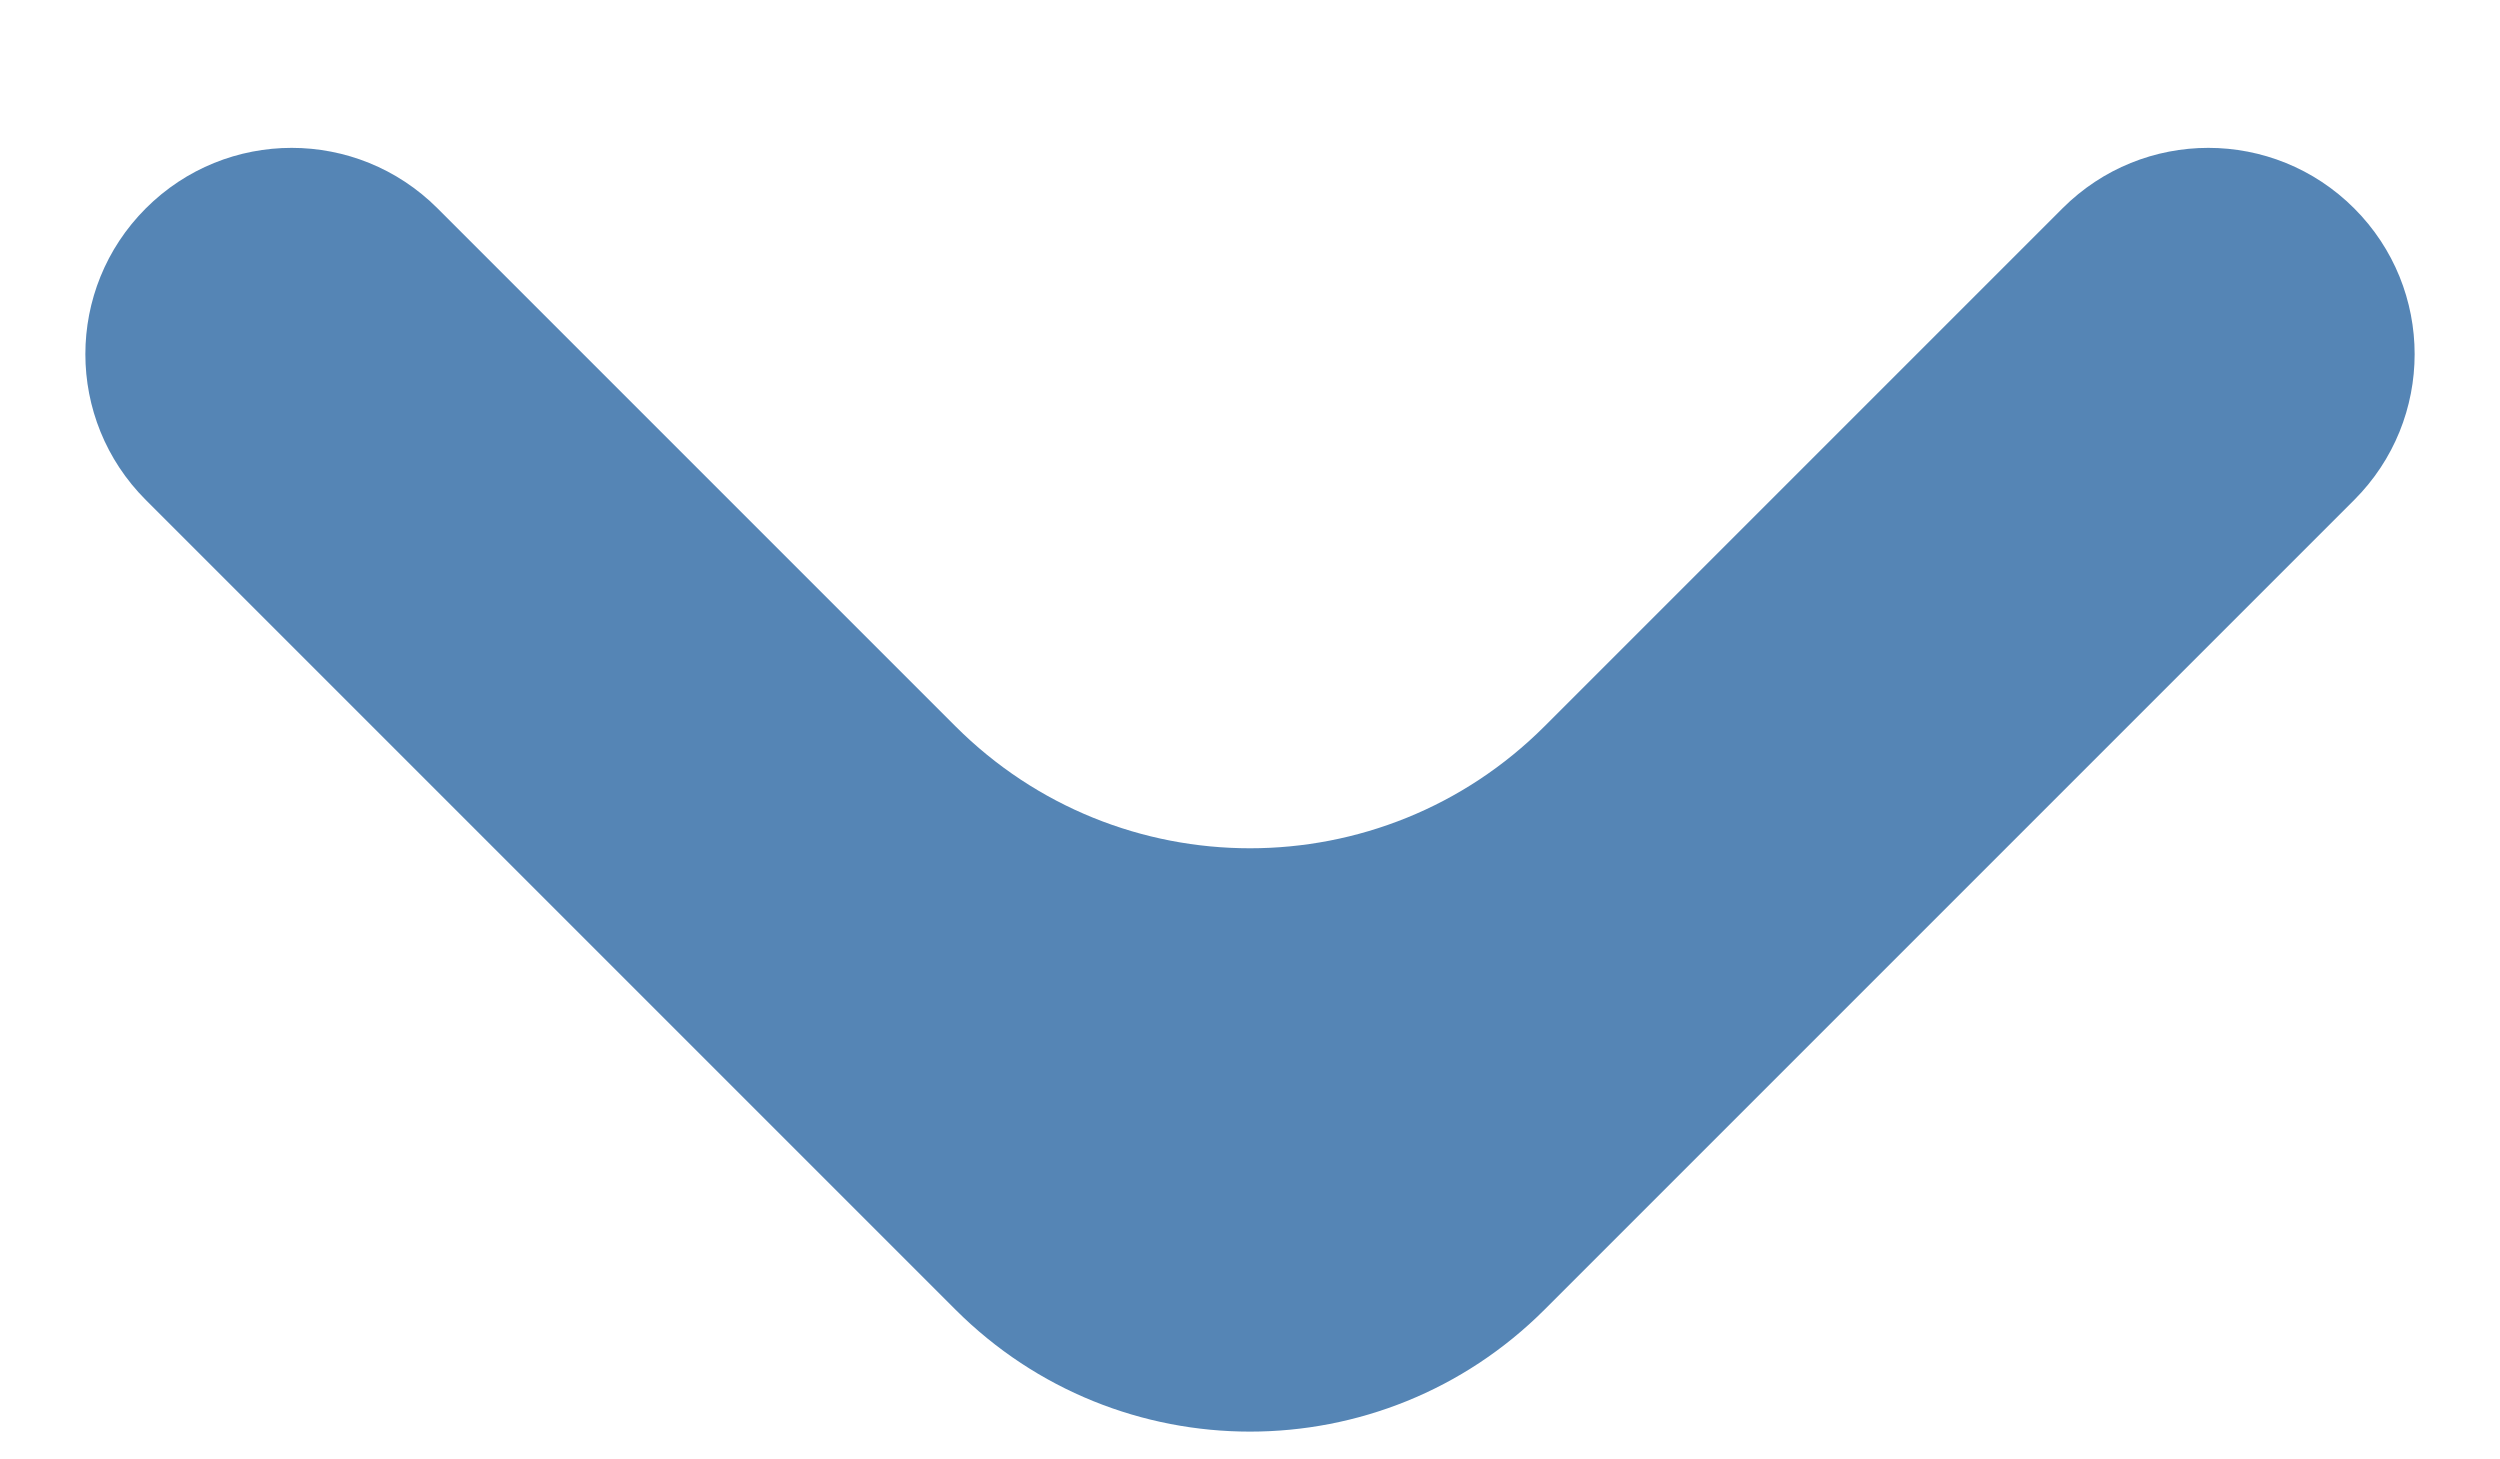
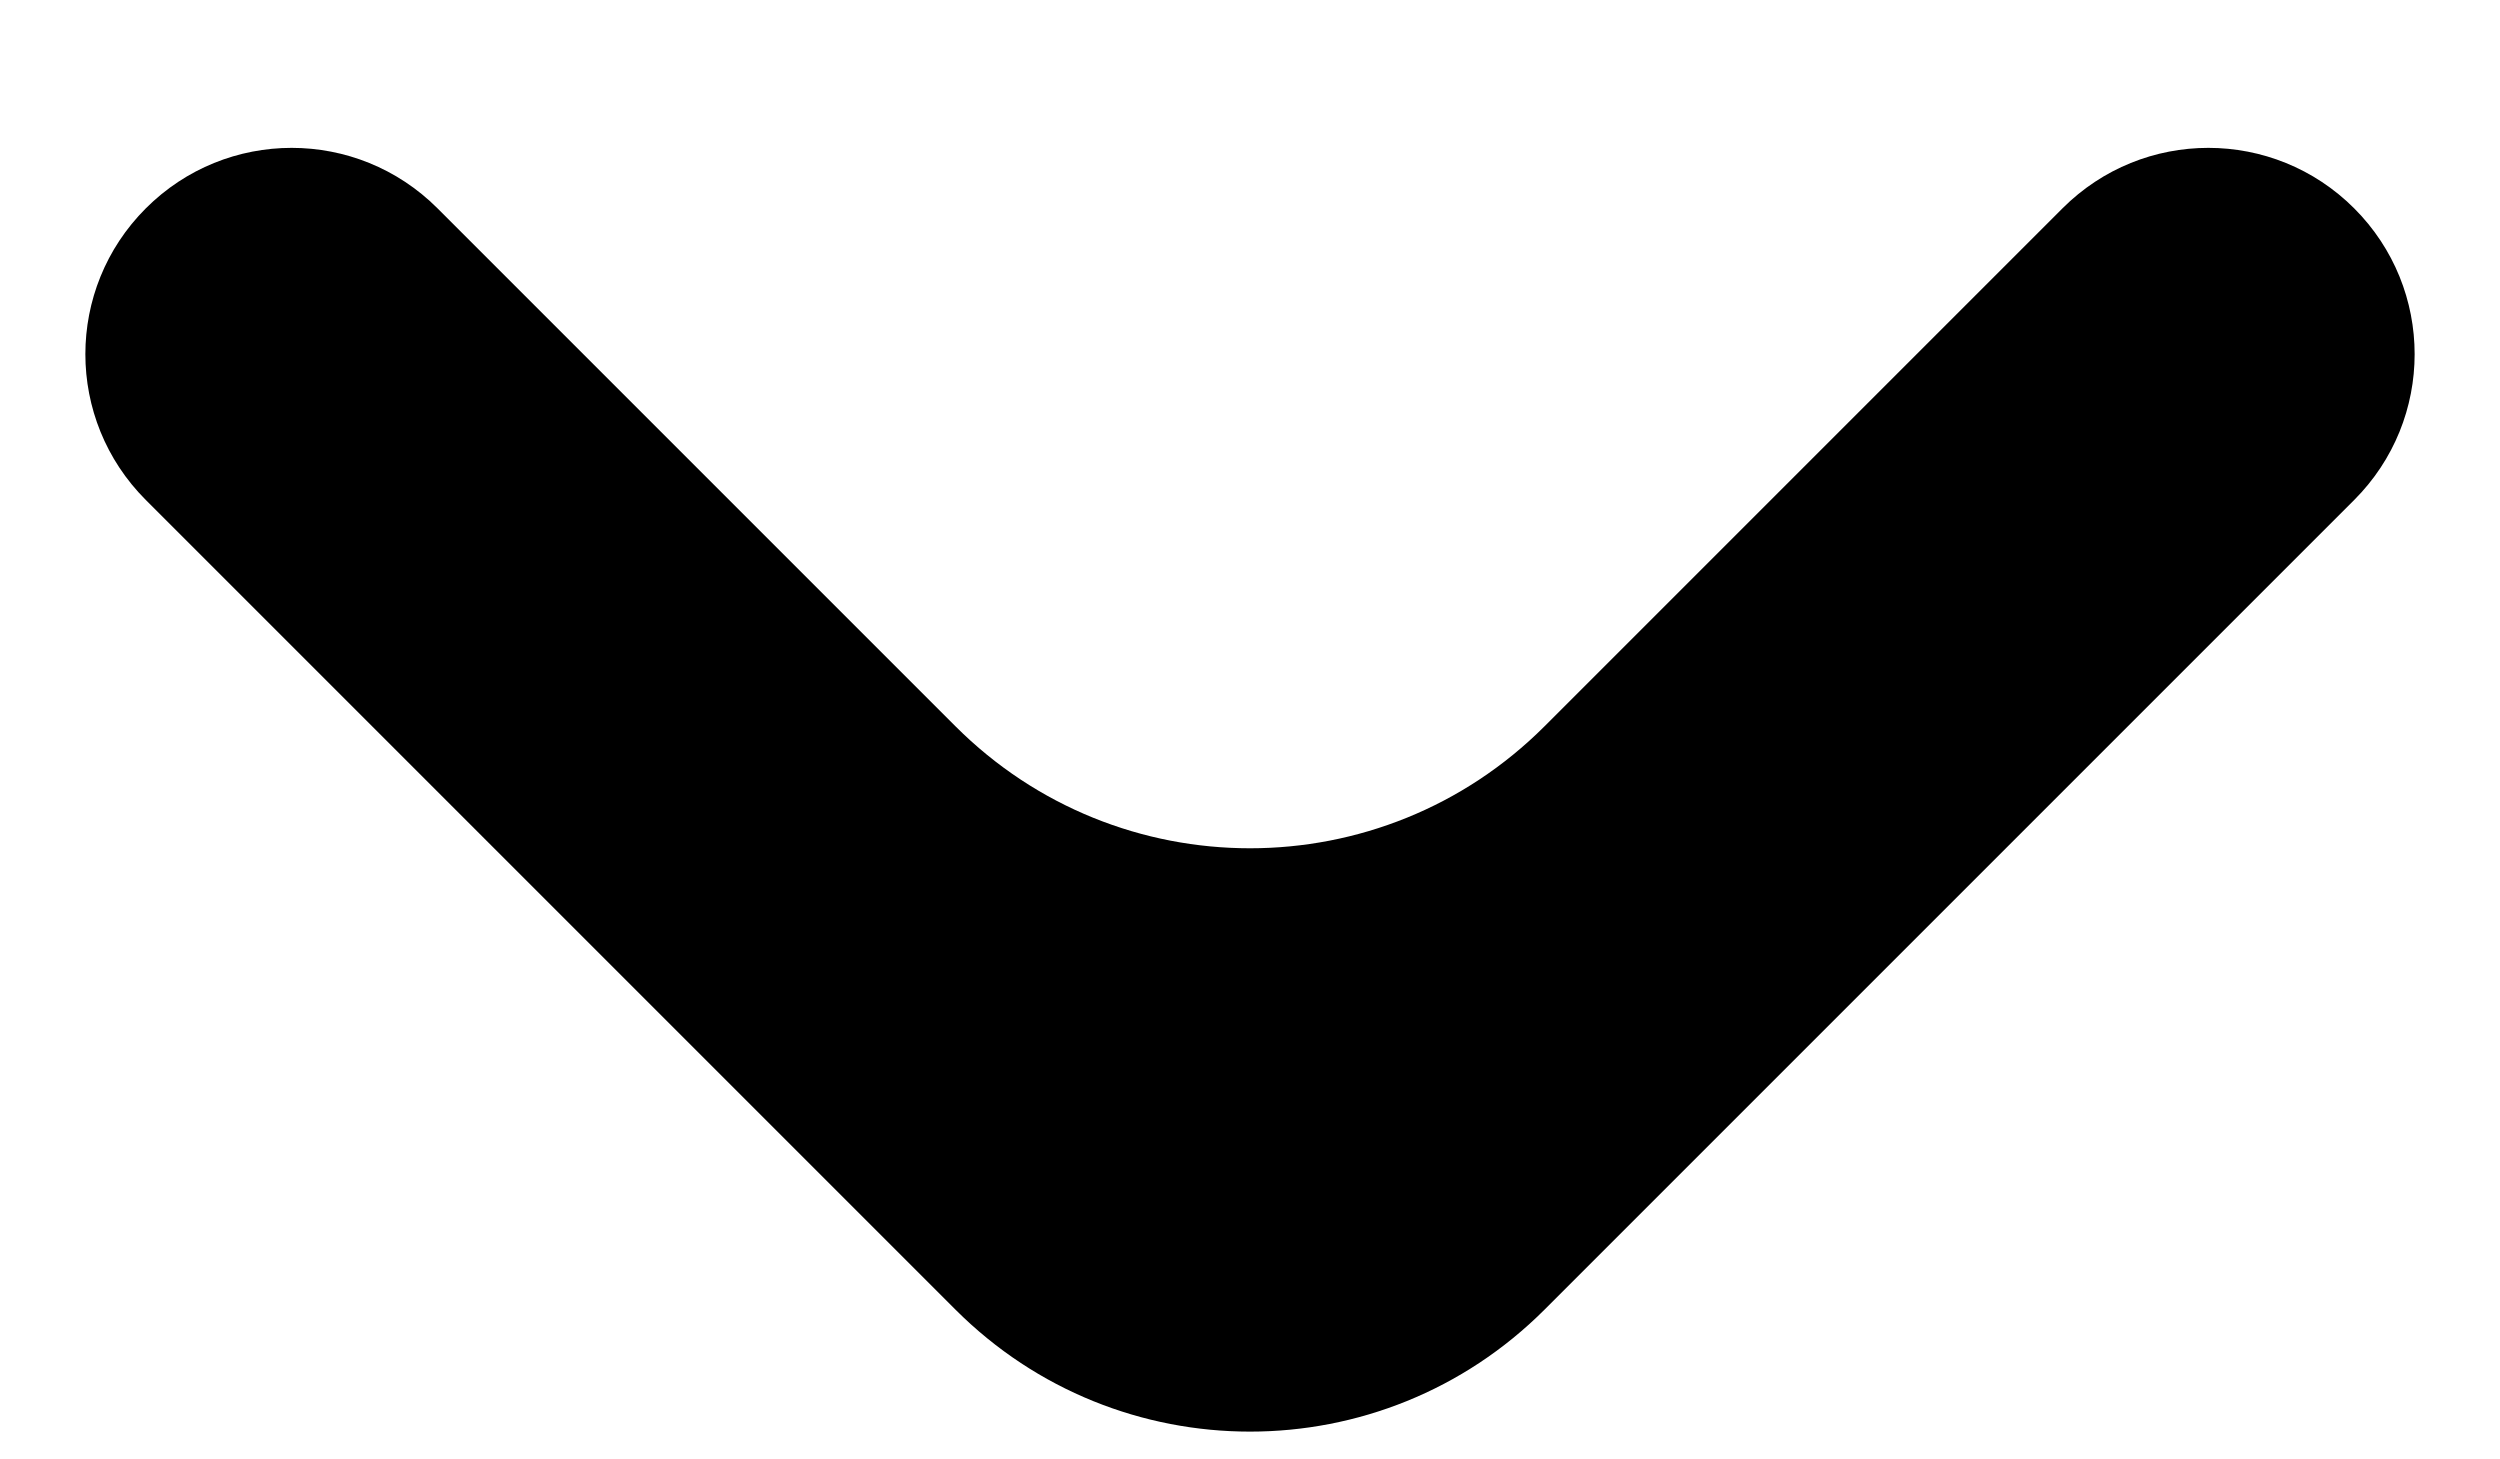
- <svg xmlns="http://www.w3.org/2000/svg" width="12" height="7" viewBox="0 0 12 7" fill="none">
-   <path d="M7.414 6.286C6.633 7.067 5.367 7.067 4.586 6.286L0.7 2.4C0.313 2.013 0.313 1.387 0.7 1C1.087 0.613 1.713 0.613 2.1 1L4.586 3.486C5.367 4.267 6.633 4.267 7.414 3.486L9.9 1C10.287 0.613 10.913 0.613 11.3 1C11.687 1.387 11.687 2.013 11.3 2.4L7.414 6.286Z" fill="#5585B5" />
+ <svg xmlns="http://www.w3.org/2000/svg" viewBox="0 0 12 7" fill="none">
+   <path d="M7.414 6.286C6.633 7.067 5.367 7.067 4.586 6.286L0.7 2.4C0.313 2.013 0.313 1.387 0.7 1C1.087 0.613 1.713 0.613 2.1 1L4.586 3.486C5.367 4.267 6.633 4.267 7.414 3.486L9.9 1C10.287 0.613 10.913 0.613 11.3 1C11.687 1.387 11.687 2.013 11.3 2.4L7.414 6.286Z" fill="currentColor" />
</svg>
